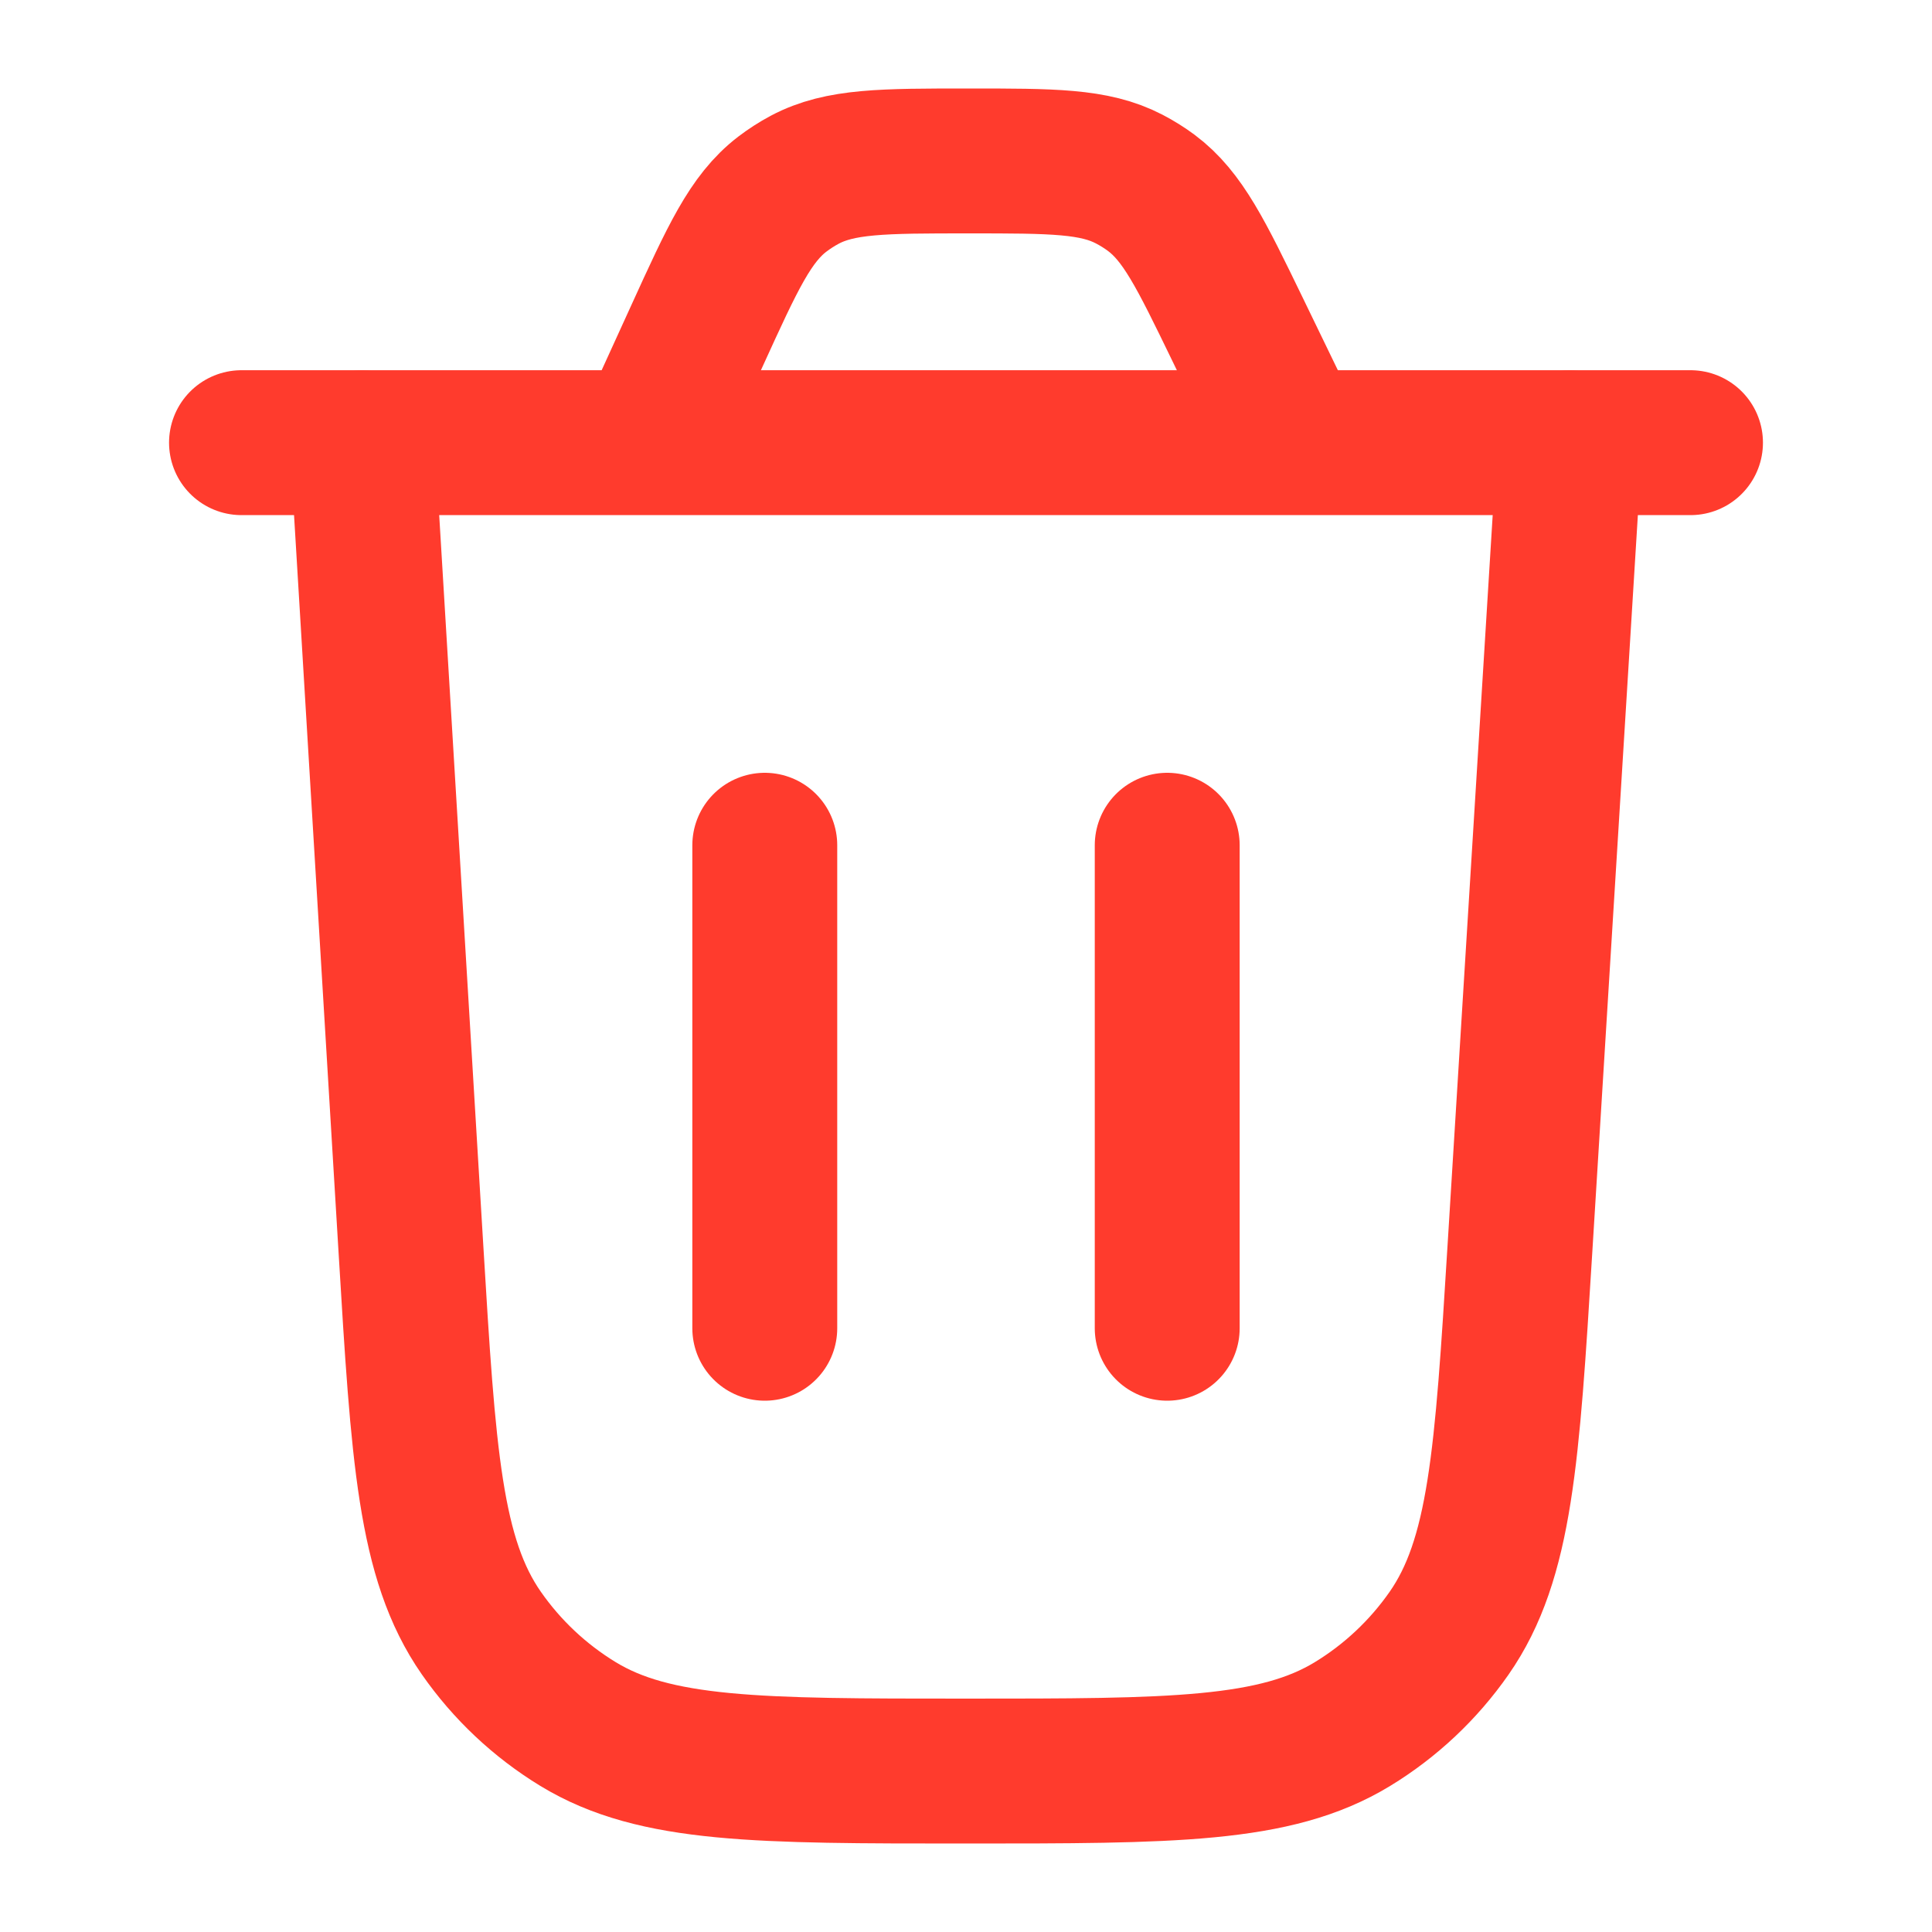
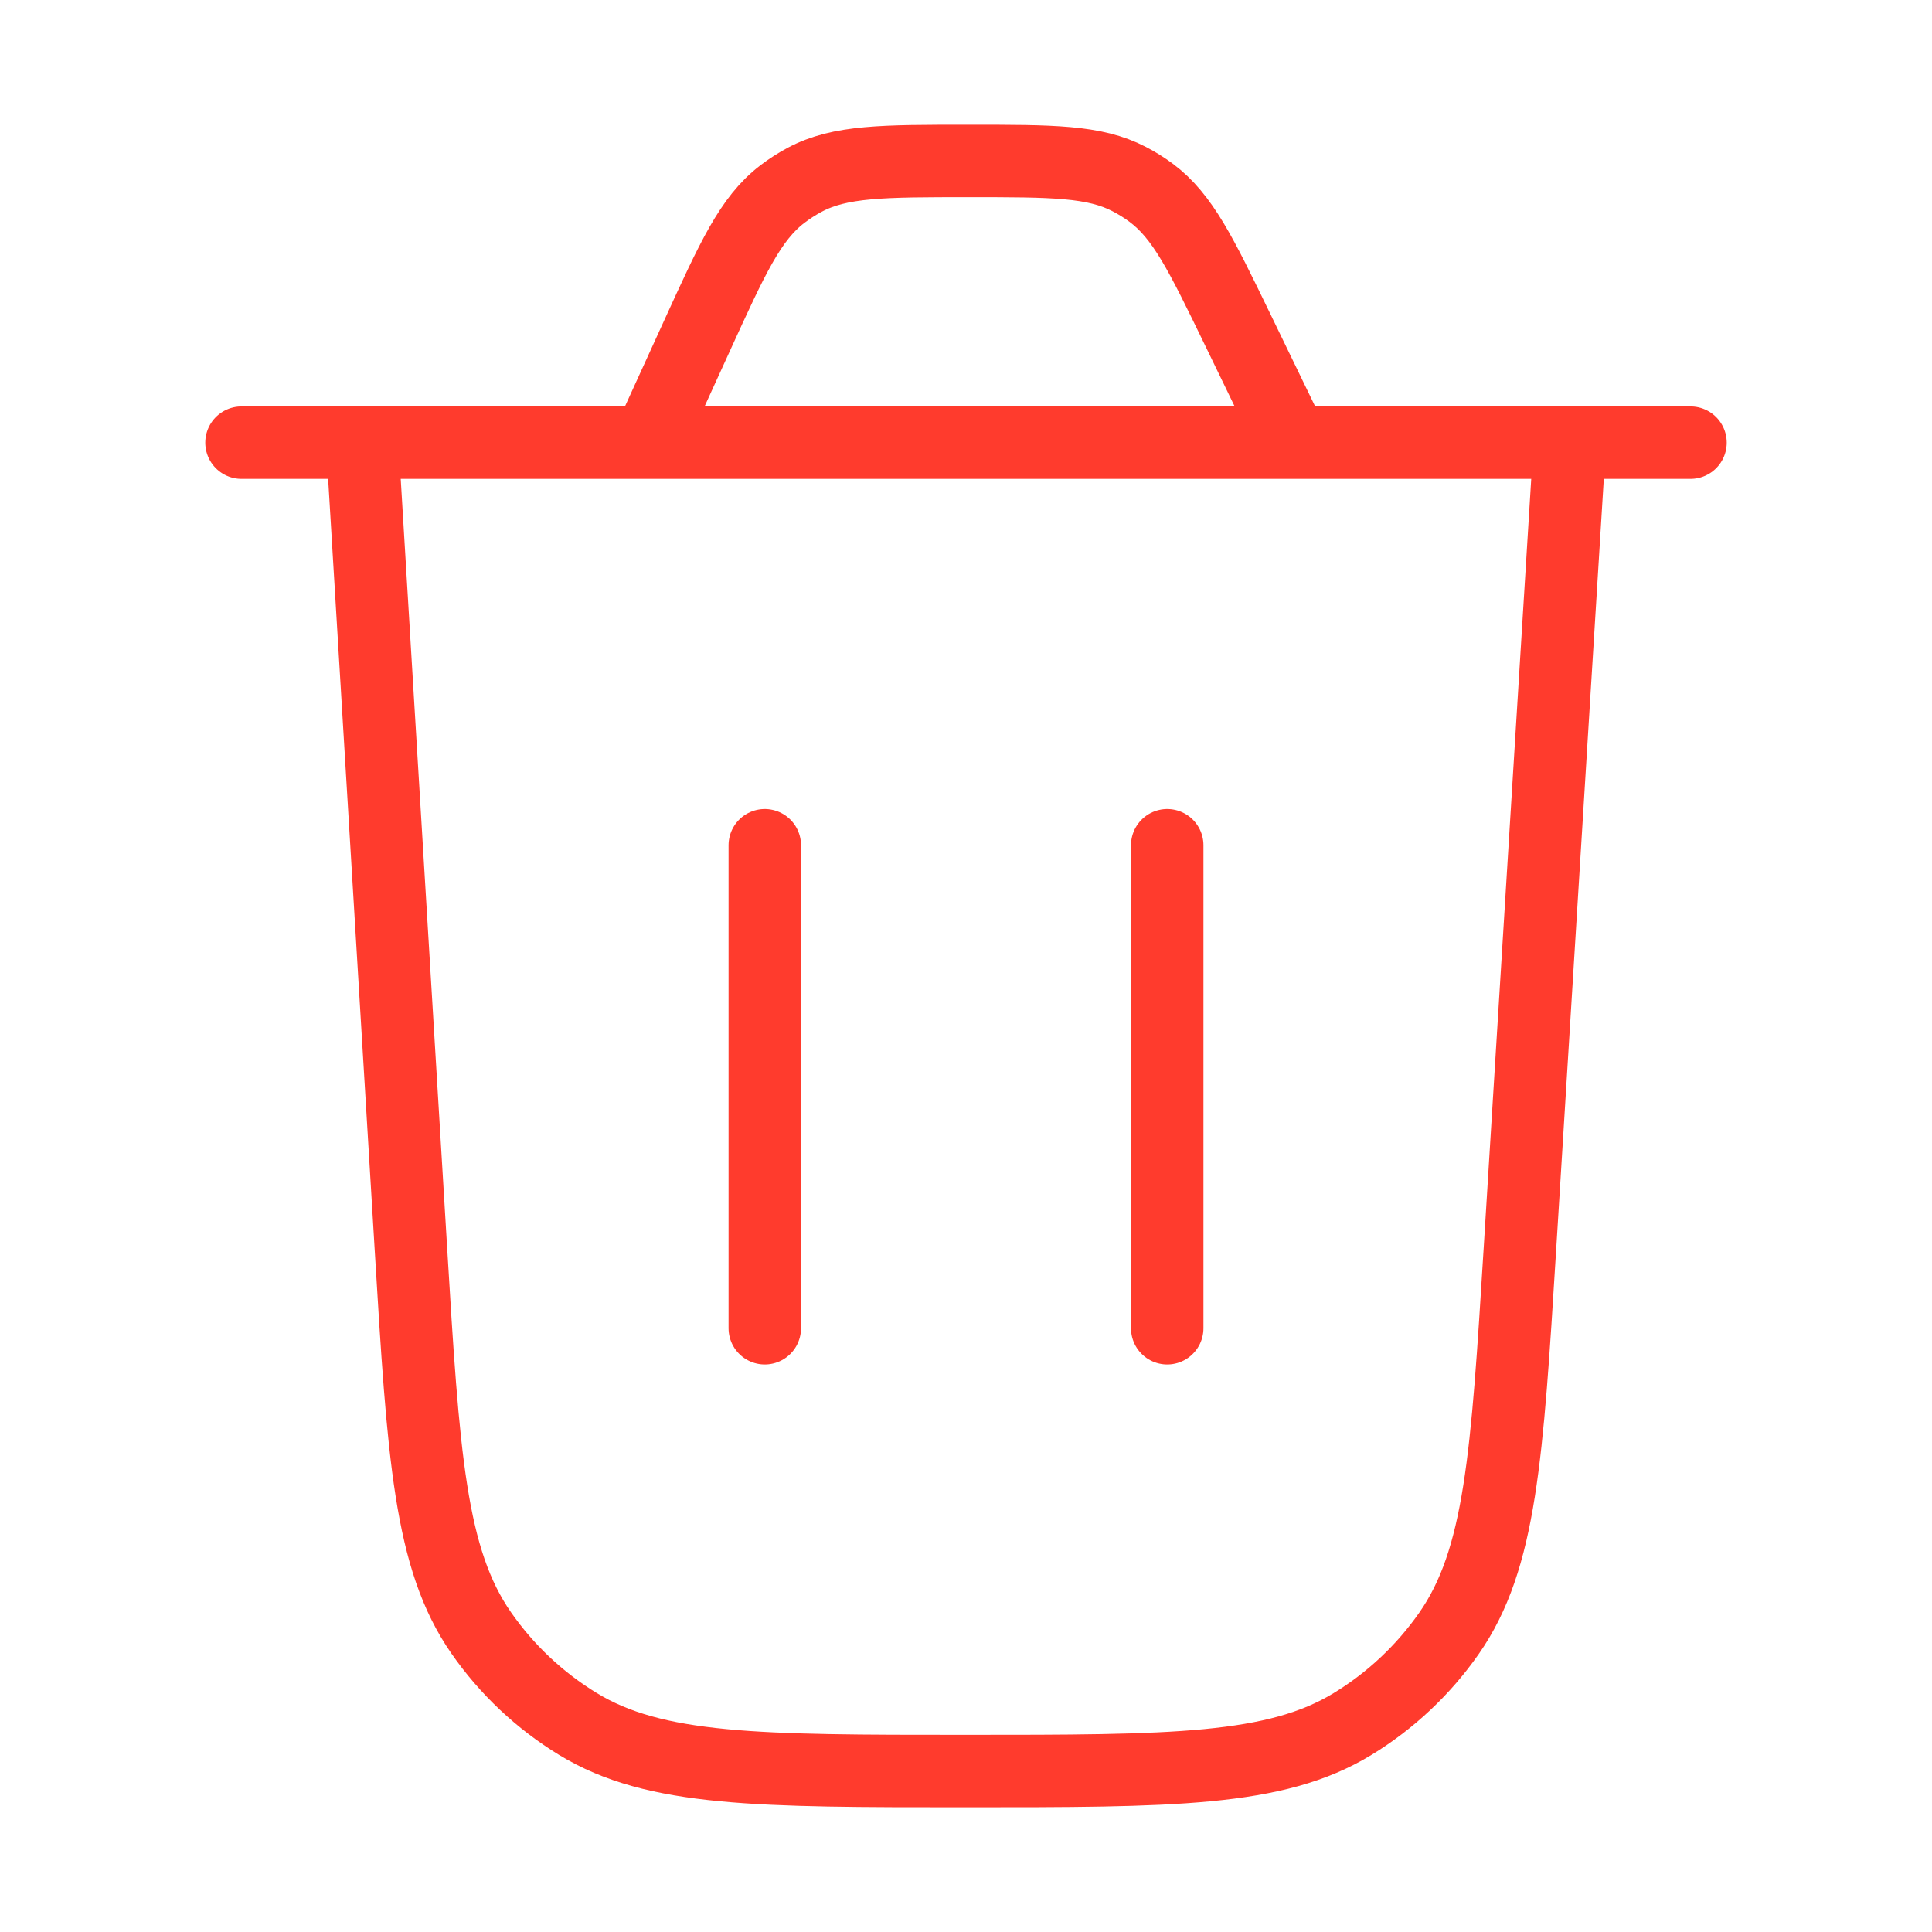
<svg xmlns="http://www.w3.org/2000/svg" width="40" height="40" viewBox="0 0 40 40" fill="none">
-   <path d="M32.5 9.168L31.467 25.877C31.203 30.145 31.071 32.28 30.001 33.815C29.472 34.573 28.791 35.214 28.001 35.695C26.404 36.668 24.265 36.668 19.988 36.668C15.705 36.668 13.564 36.668 11.965 35.693C11.175 35.211 10.493 34.569 9.964 33.809C8.895 32.272 8.766 30.135 8.508 25.86L7.5 9.168" stroke="#FF3B2D" stroke-width="3" stroke-linecap="round" />
-   <path d="M5 9.165H35M26.759 9.165L25.622 6.818C24.866 5.259 24.488 4.48 23.836 3.993C23.692 3.886 23.538 3.79 23.378 3.707C22.657 3.332 21.79 3.332 20.058 3.332C18.281 3.332 17.393 3.332 16.66 3.722C16.497 3.809 16.342 3.909 16.195 4.021C15.536 4.527 15.168 5.335 14.431 6.951L13.421 9.165" stroke="#FF3B2D" stroke-width="3" stroke-linecap="round" />
-   <path d="M15.834 27.5V17.5" stroke="#FF3B2D" stroke-width="3" stroke-linecap="round" />
-   <path d="M24.166 27.5V17.5" stroke="#FF3B2D" stroke-width="3" stroke-linecap="round" />
+   <path d="M32.5 9.168L31.467 25.877C31.203 30.145 31.071 32.28 30.001 33.815C29.472 34.573 28.791 35.214 28.001 35.695C26.404 36.668 24.265 36.668 19.988 36.668C15.705 36.668 13.564 36.668 11.965 35.693C11.175 35.211 10.493 34.569 9.964 33.809C8.895 32.272 8.766 30.135 8.508 25.86L7.5 9.168" stroke="#FF3B2D" vector-effect="non-scaling-stroke" stroke-width="1.5" stroke-linecap="round" />
+   <path d="M5 9.165H35M26.759 9.165L25.622 6.818C24.866 5.259 24.488 4.48 23.836 3.993C23.692 3.886 23.538 3.79 23.378 3.707C22.657 3.332 21.79 3.332 20.058 3.332C18.281 3.332 17.393 3.332 16.66 3.722C16.497 3.809 16.342 3.909 16.195 4.021C15.536 4.527 15.168 5.335 14.431 6.951L13.421 9.165" stroke="#FF3B2D" vector-effect="non-scaling-stroke" stroke-width="1.5" stroke-linecap="round" />
+   <path d="M15.834 27.5V17.5" stroke="#FF3B2D" vector-effect="non-scaling-stroke" stroke-width="1.5" stroke-linecap="round" />
+   <path d="M24.166 27.5V17.5" stroke="#FF3B2D" vector-effect="non-scaling-stroke" stroke-width="1.5" stroke-linecap="round" />
</svg>
